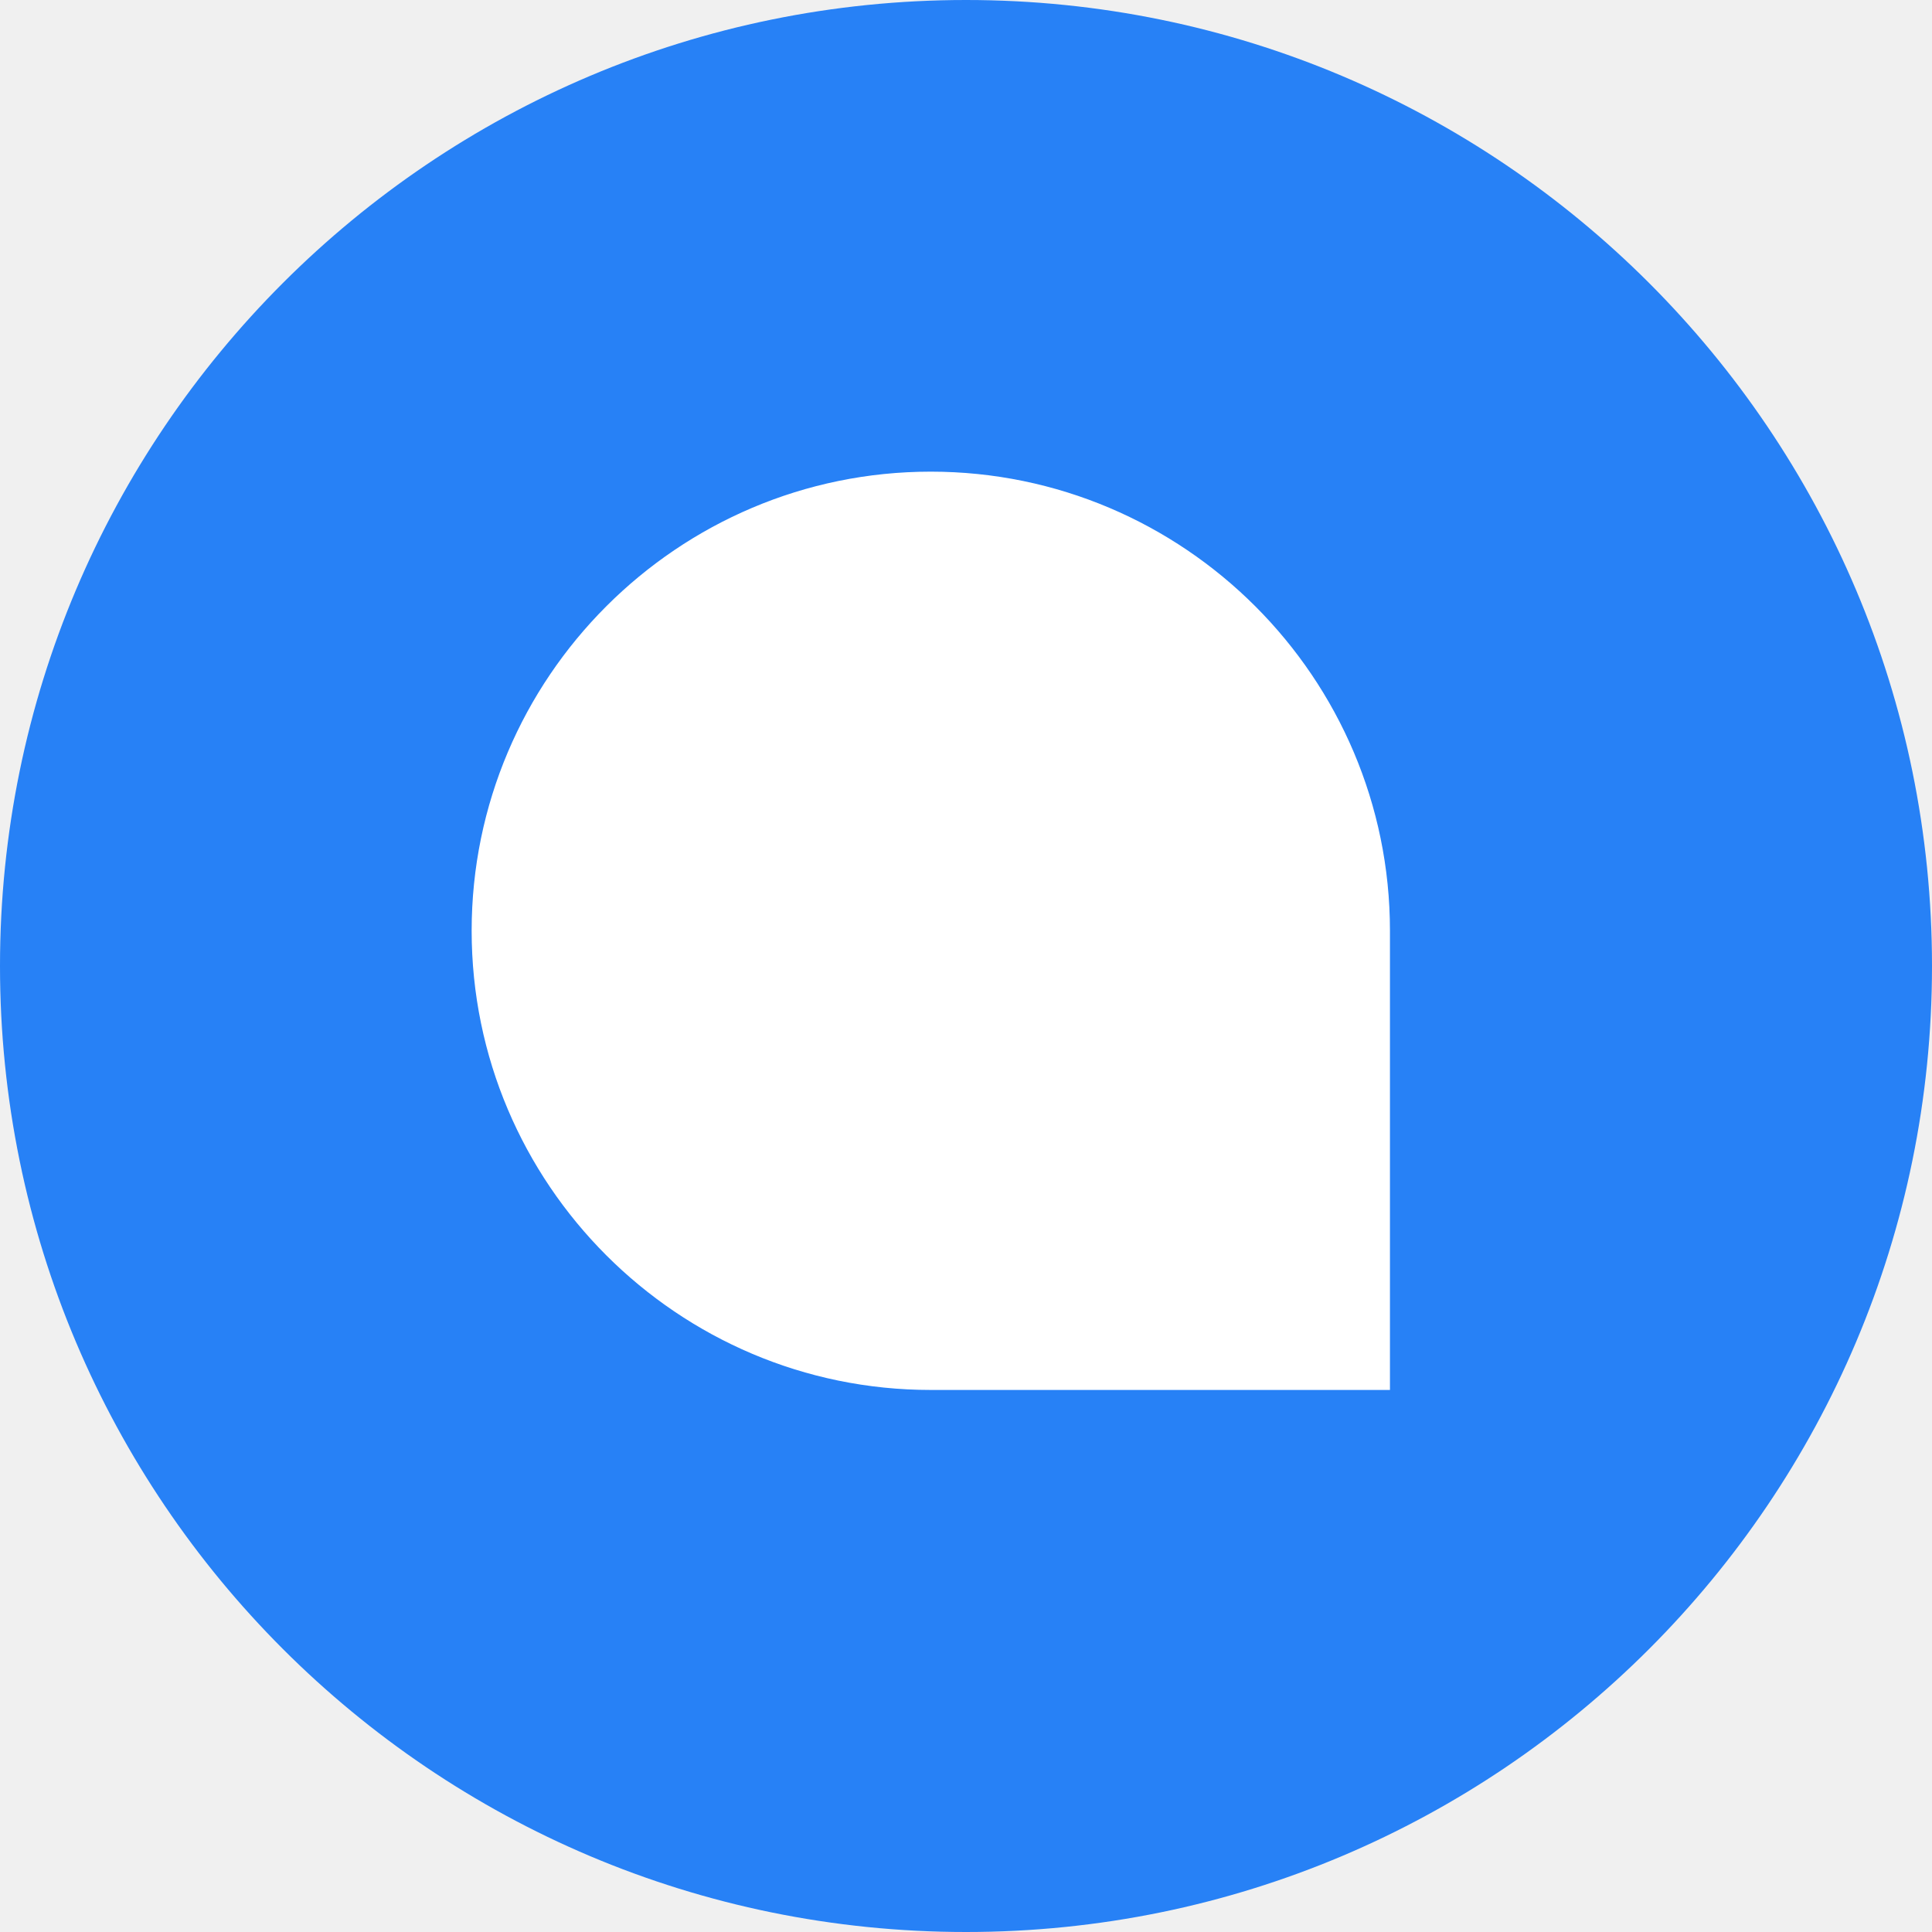
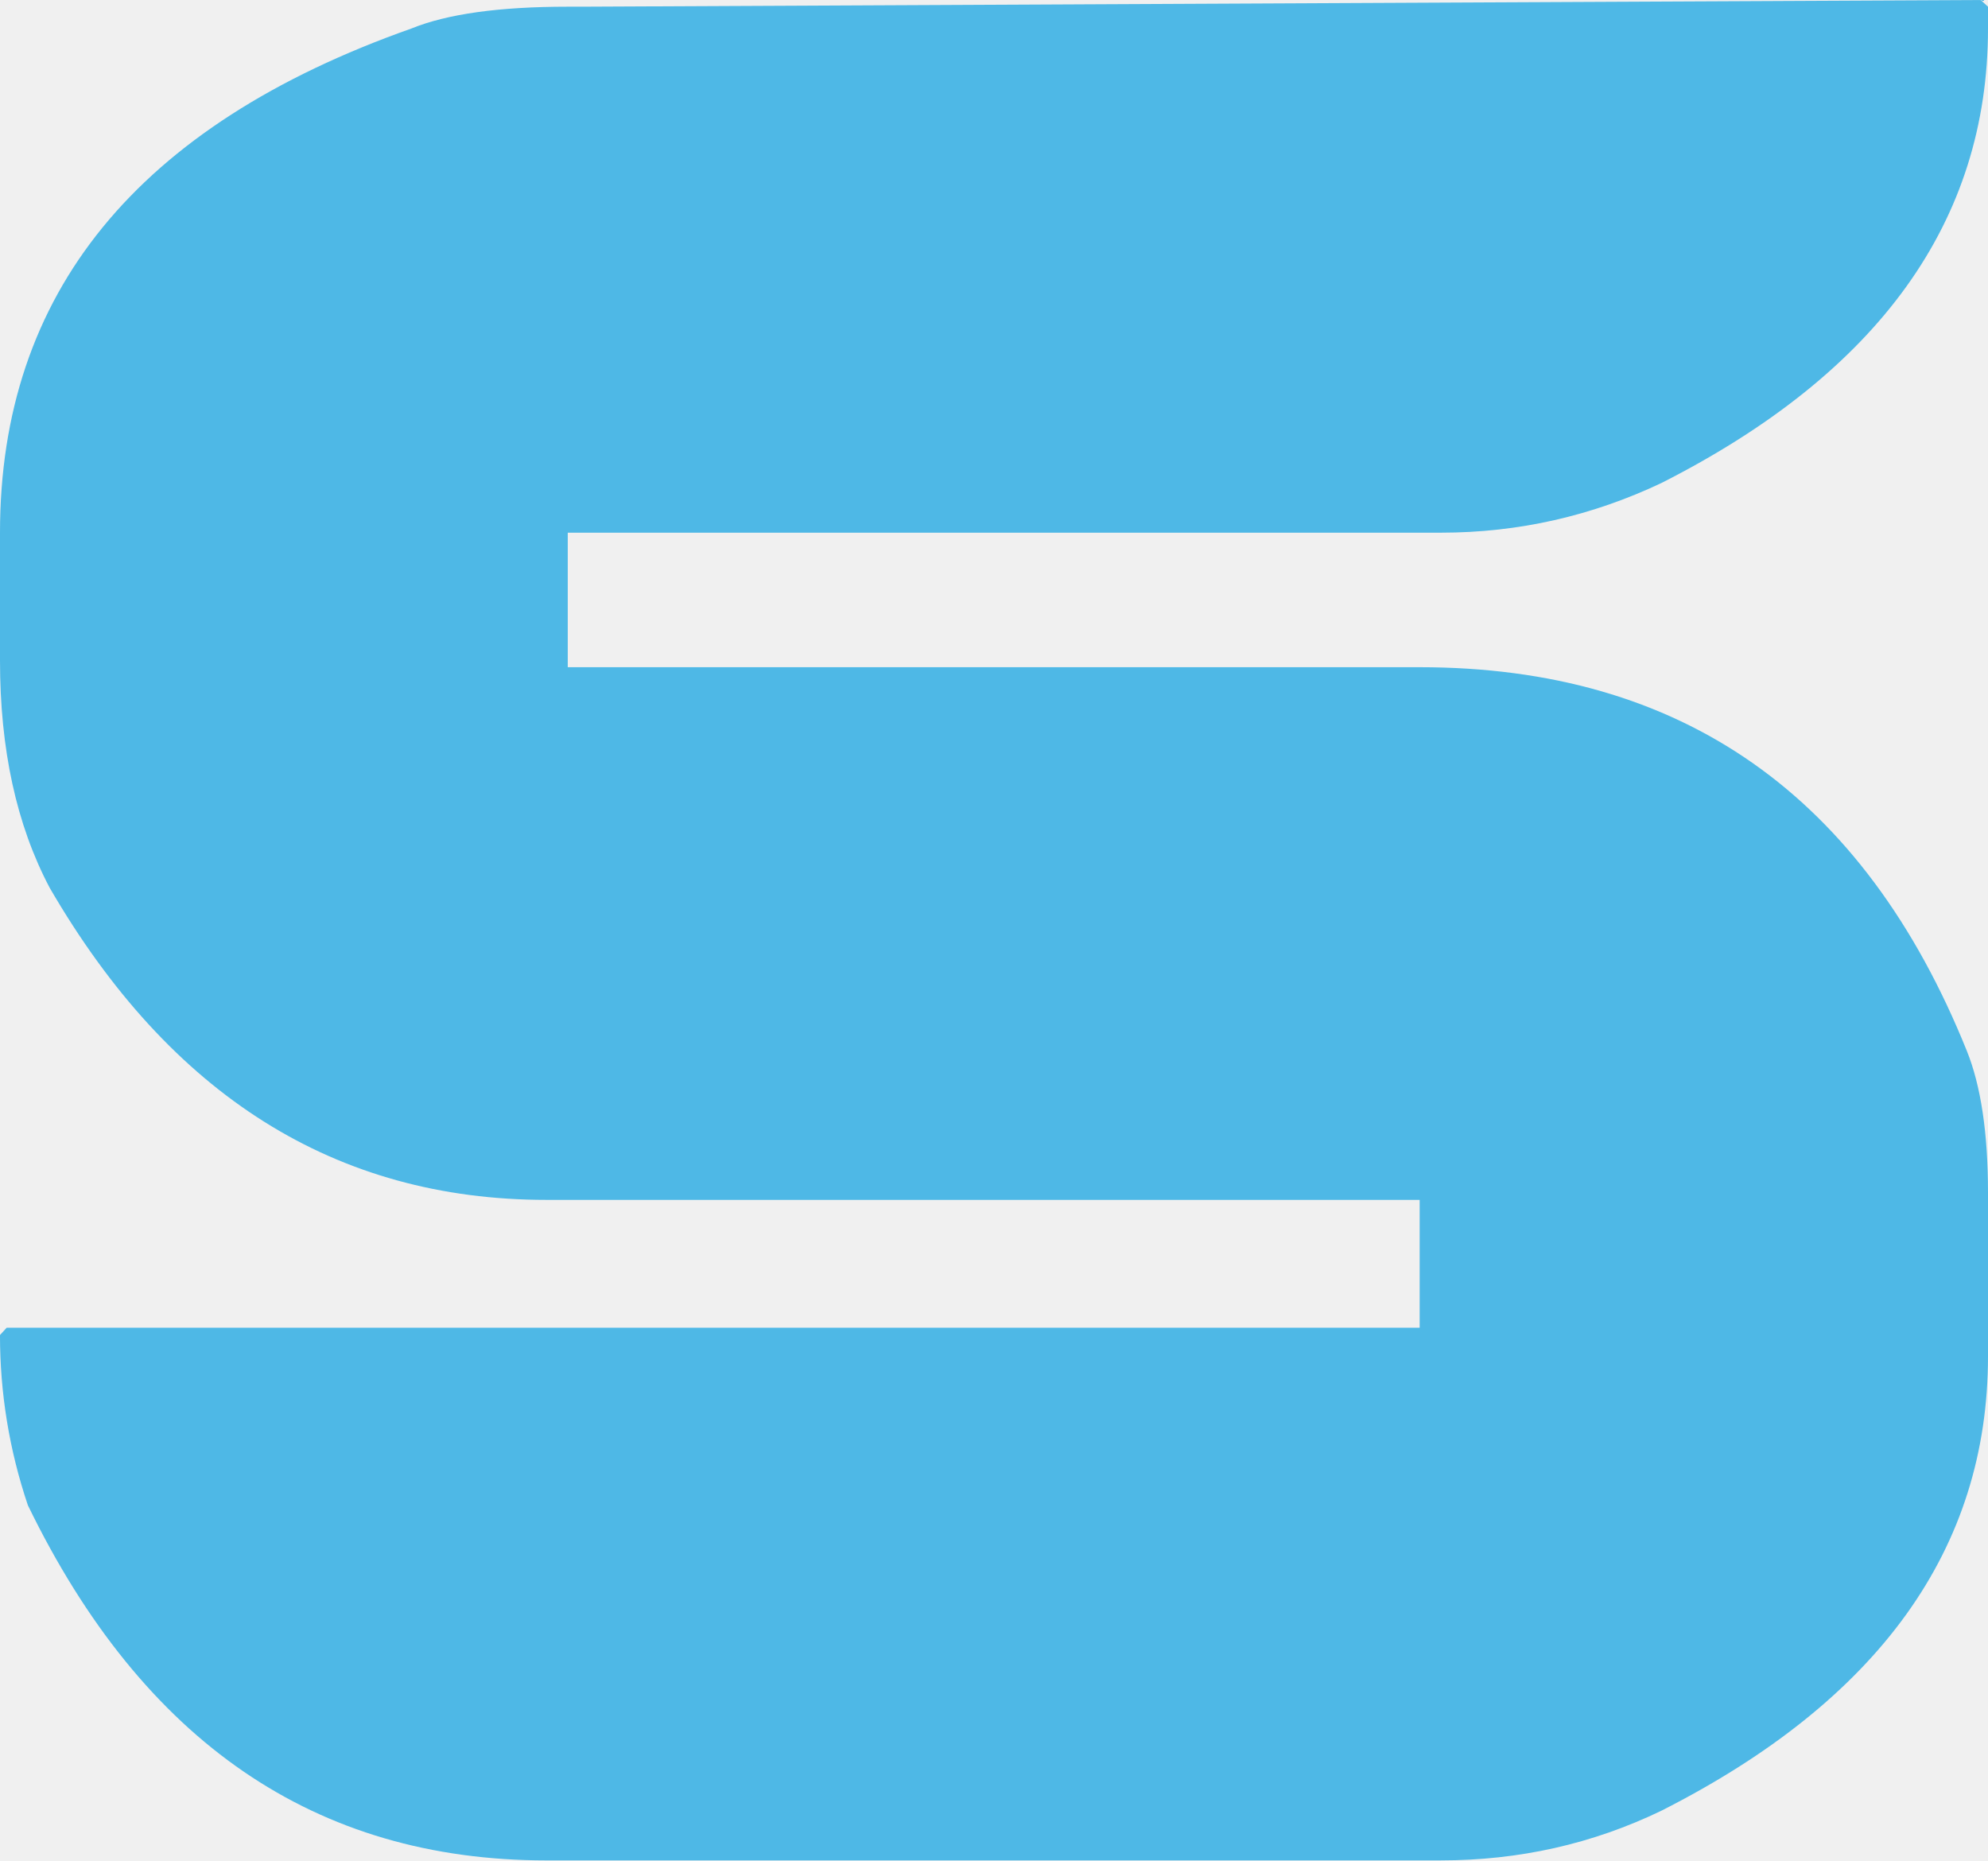
- <svg xmlns="http://www.w3.org/2000/svg" width="16" height="16" viewBox="0 0 16 16" fill="none">
-   <g clip-path="url(#woot-logo-clip-2342424e23u32098)">
-     <path d="M8 16C12.418 16 16 12.418 16 8C16 3.582 12.418 0 8 0C3.582 0 0 3.582 0 8C0 12.418 3.582 16 8 16Z" fill="#2781F6" />
-     <path d="M11.417 11.417H7.708C5.664 11.417 4 9.753 4 7.708C4 5.664 5.664 4 7.708 4C9.753 4 11.417 5.664 11.417 7.708V11.417Z" fill="white" stroke="white" stroke-width="0.188" />
+ <svg xmlns="http://www.w3.org/2000/svg" xml:space="preserve" width="21.695mm" height="20.3mm" version="1.1" style="shape-rendering:geometricPrecision; text-rendering:geometricPrecision; image-rendering:optimizeQuality; fill-rule:evenodd; clip-rule:evenodd" viewBox="0 0 1261.17 1180.06">
+   <defs>
+     <style type="text/css">
+    
+     .fil0 {fill:#4EB8E6}
+    
+   </style>
+   </defs>
+   <g id="Camada_x0020_1">
+     <path class="fil0" d="M914.08 1180.06c49.57,0 96.09,-10.38 139.92,-31.52 137.99,-69.95 207.17,-166.05 207.17,-288.28l0 -103.79c0,-38.05 -4.6,-68.03 -13.45,-89.94 -65.35,-162.21 -181.05,-243.32 -347.1,-243.32l-540.44 0 0 -85.33 553.9 0c49.57,0 96.09,-10.76 139.92,-31.51 137.99,-69.96 207.17,-166.06 207.17,-288.3l0 -13.83 -4.6 -4.24 -887.55 4.24 -8.84 0c-43.44,0 -76.49,4.6 -99.17,13.83 -174.13,61.5 -261.01,167.98 -261.01,319.81l0 81.1c0,56.13 10.39,104.17 31.52,144.15 76.49,131.85 181.43,197.96 315.19,197.96l553.91 0 0 81.1 -896.39 0 -4.24 4.62c0,36.52 5.78,72.65 17.7,108.01 73.04,150.3 182.57,225.25 329.02,225.25l567.36 0z" />
  </g>
-   <defs>
-     <clipPath id="woot-logo-clip-2342424e23u32098">
-       <rect width="16" height="16" fill="white" />
-     </clipPath>
-   </defs>
</svg>
